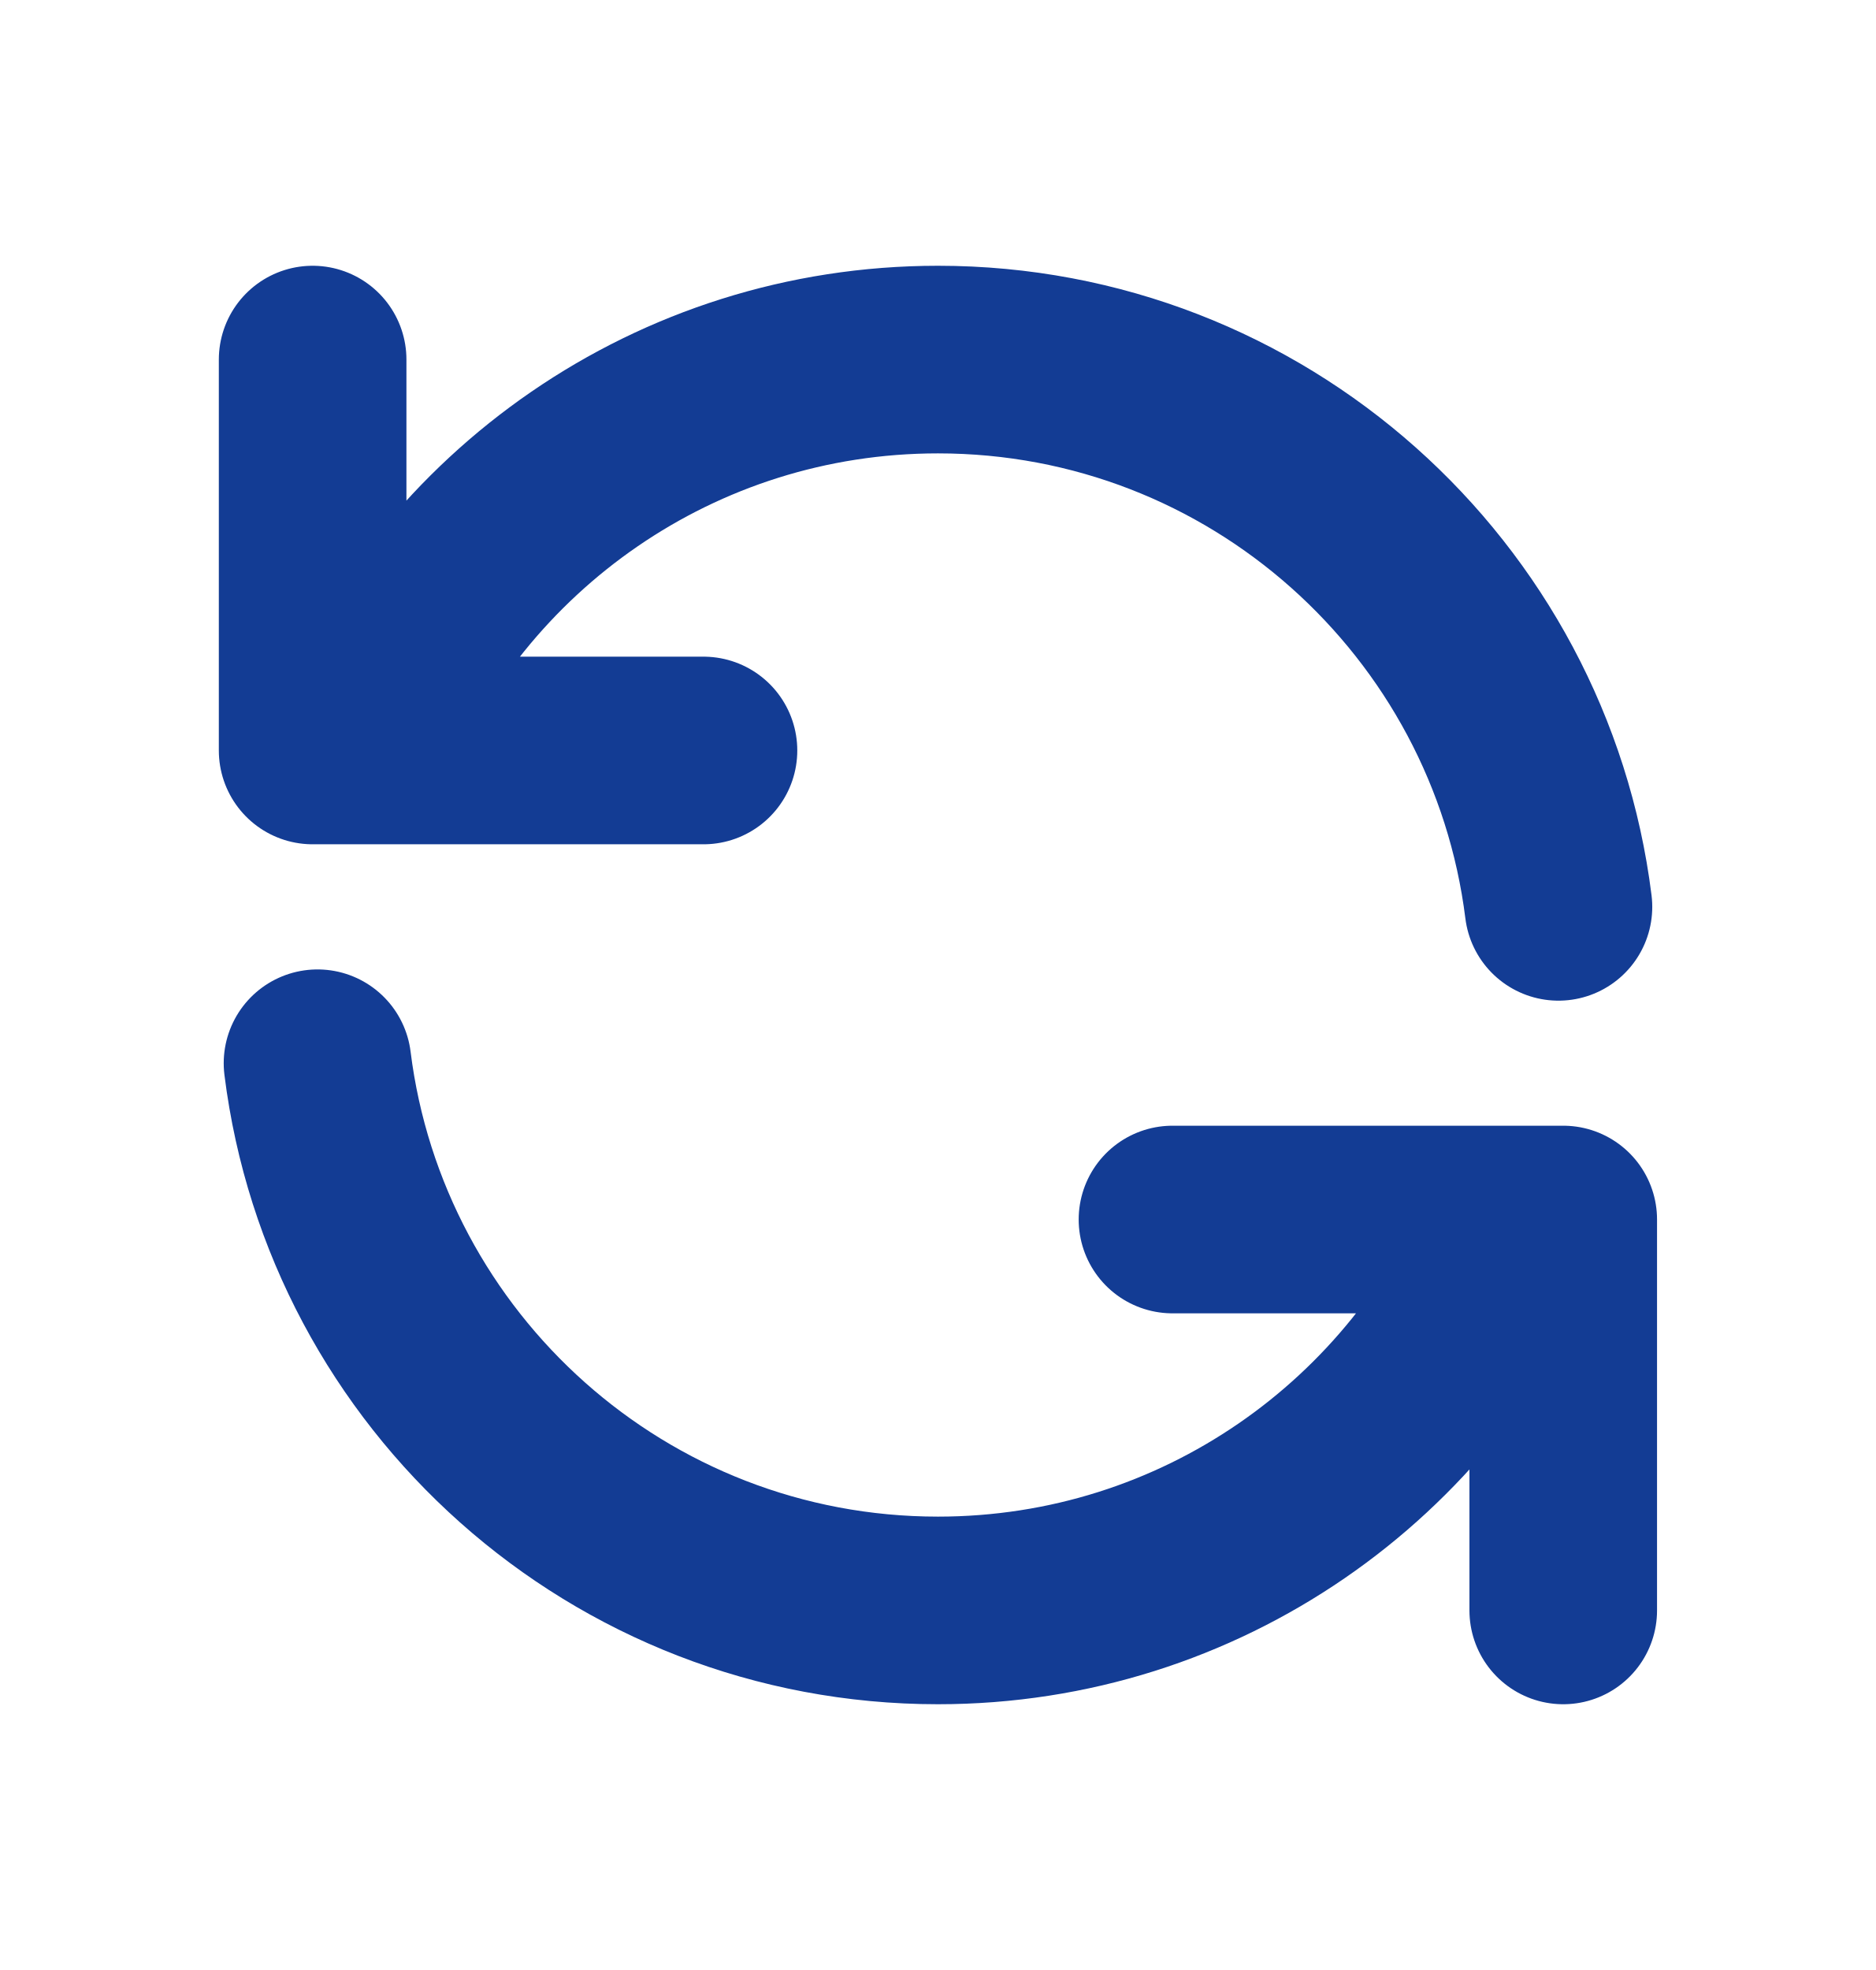
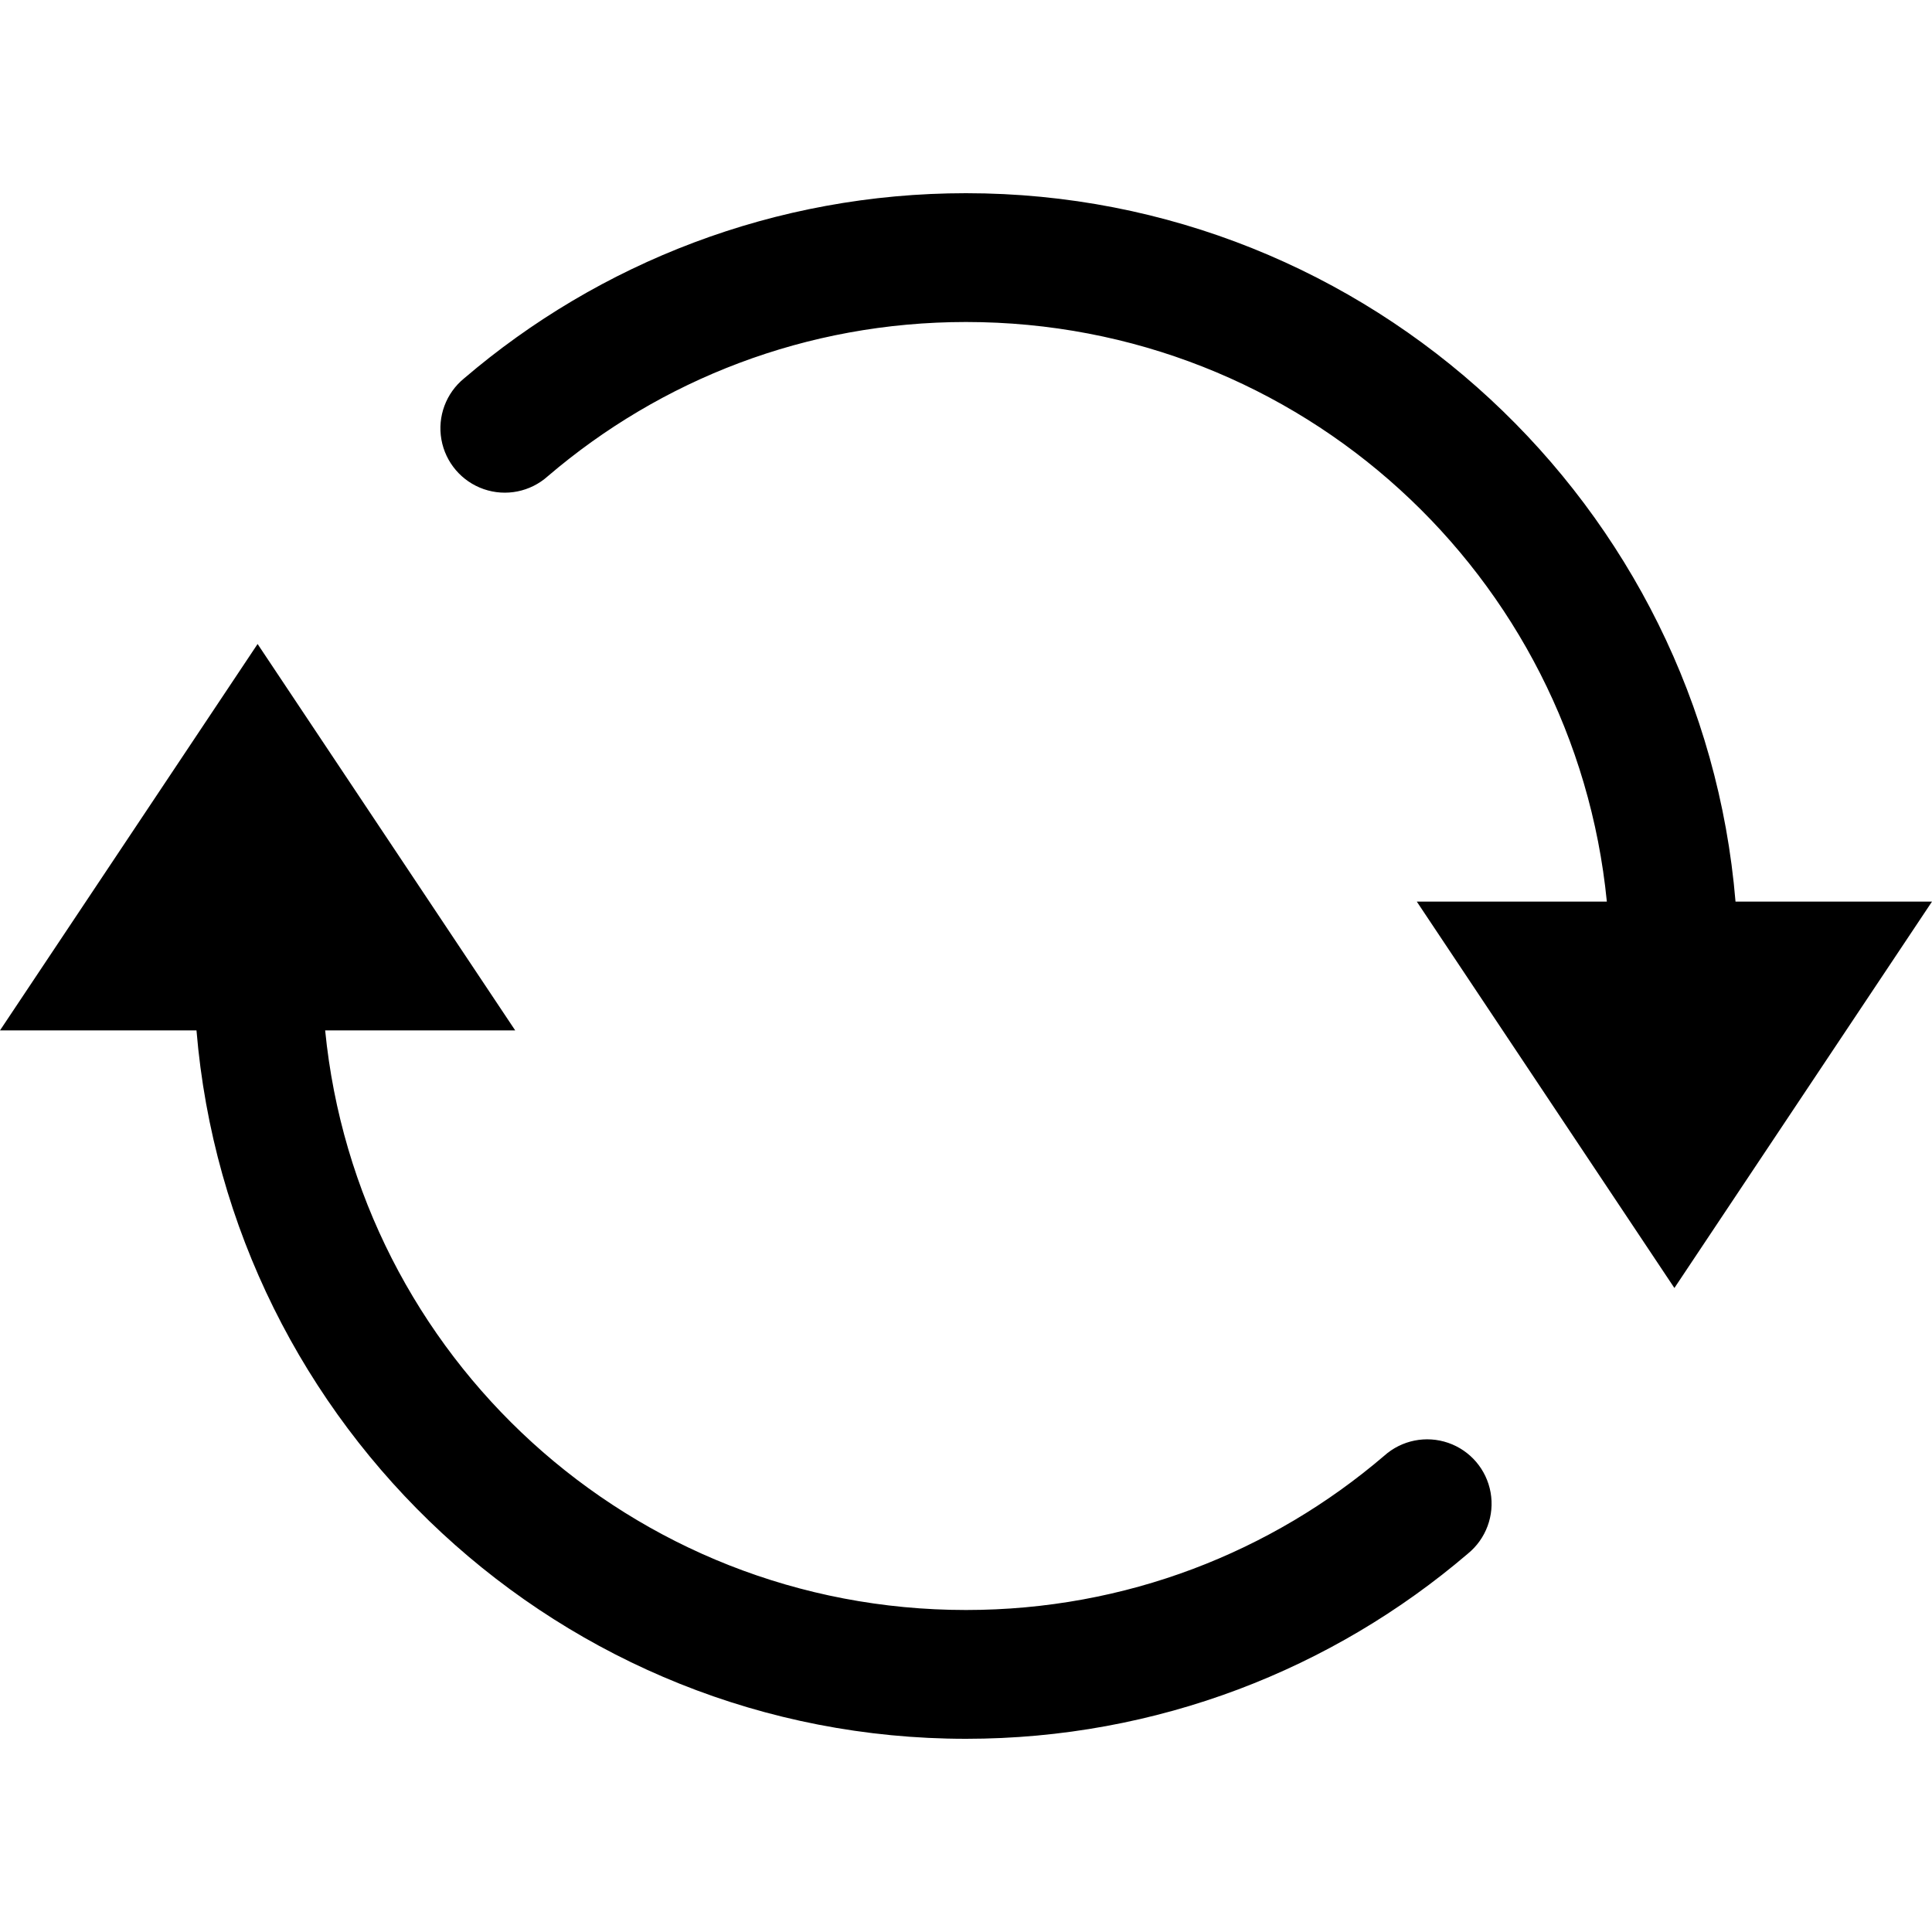
- <svg xmlns="http://www.w3.org/2000/svg" width="20" height="21" viewBox="0 0 20 21" fill="none">
-   <path d="M3.333 3.833V8H3.818M16.615 9.667C16.205 6.378 13.399 3.833 10 3.833C7.202 3.833 4.807 5.557 3.818 8M3.818 8H7.5M16.666 17.167V13H16.182M16.182 13C15.193 15.443 12.797 17.167 10 17.167C6.6 17.167 3.795 14.622 3.385 11.334M16.182 13H12.5" stroke="#133C94" stroke-width="2" stroke-linecap="round" stroke-linejoin="round" />
+ <svg xmlns="http://www.w3.org/2000/svg" viewBox="0 0 30 30" width="30px" height="30px">
+   <path d="M 15 3 C 12.031 3 9.303 4.083 7.207 5.875 A 1 1 0 1 0 8.506 7.395 C 10.254 5.9 12.517 5 15 5 C 20.197 5 24.451 8.938 24.951 14 L 22 14 L 26 20 L 30 14 L 26.949 14 C 26.438 7.852 21.278 3 15 3 z M 4 10 L 0 16 L 3.051 16 C 3.562 22.148 8.722 27 15 27 C 17.969 27 20.697 25.917 22.793 24.125 A 1 1 0 1 0 21.494 22.605 C 19.746 24.1 17.483 25 15 25 C 9.803 25 5.549 21.062 5.049 16 L 8 16 L 4 10 z" />
</svg>
